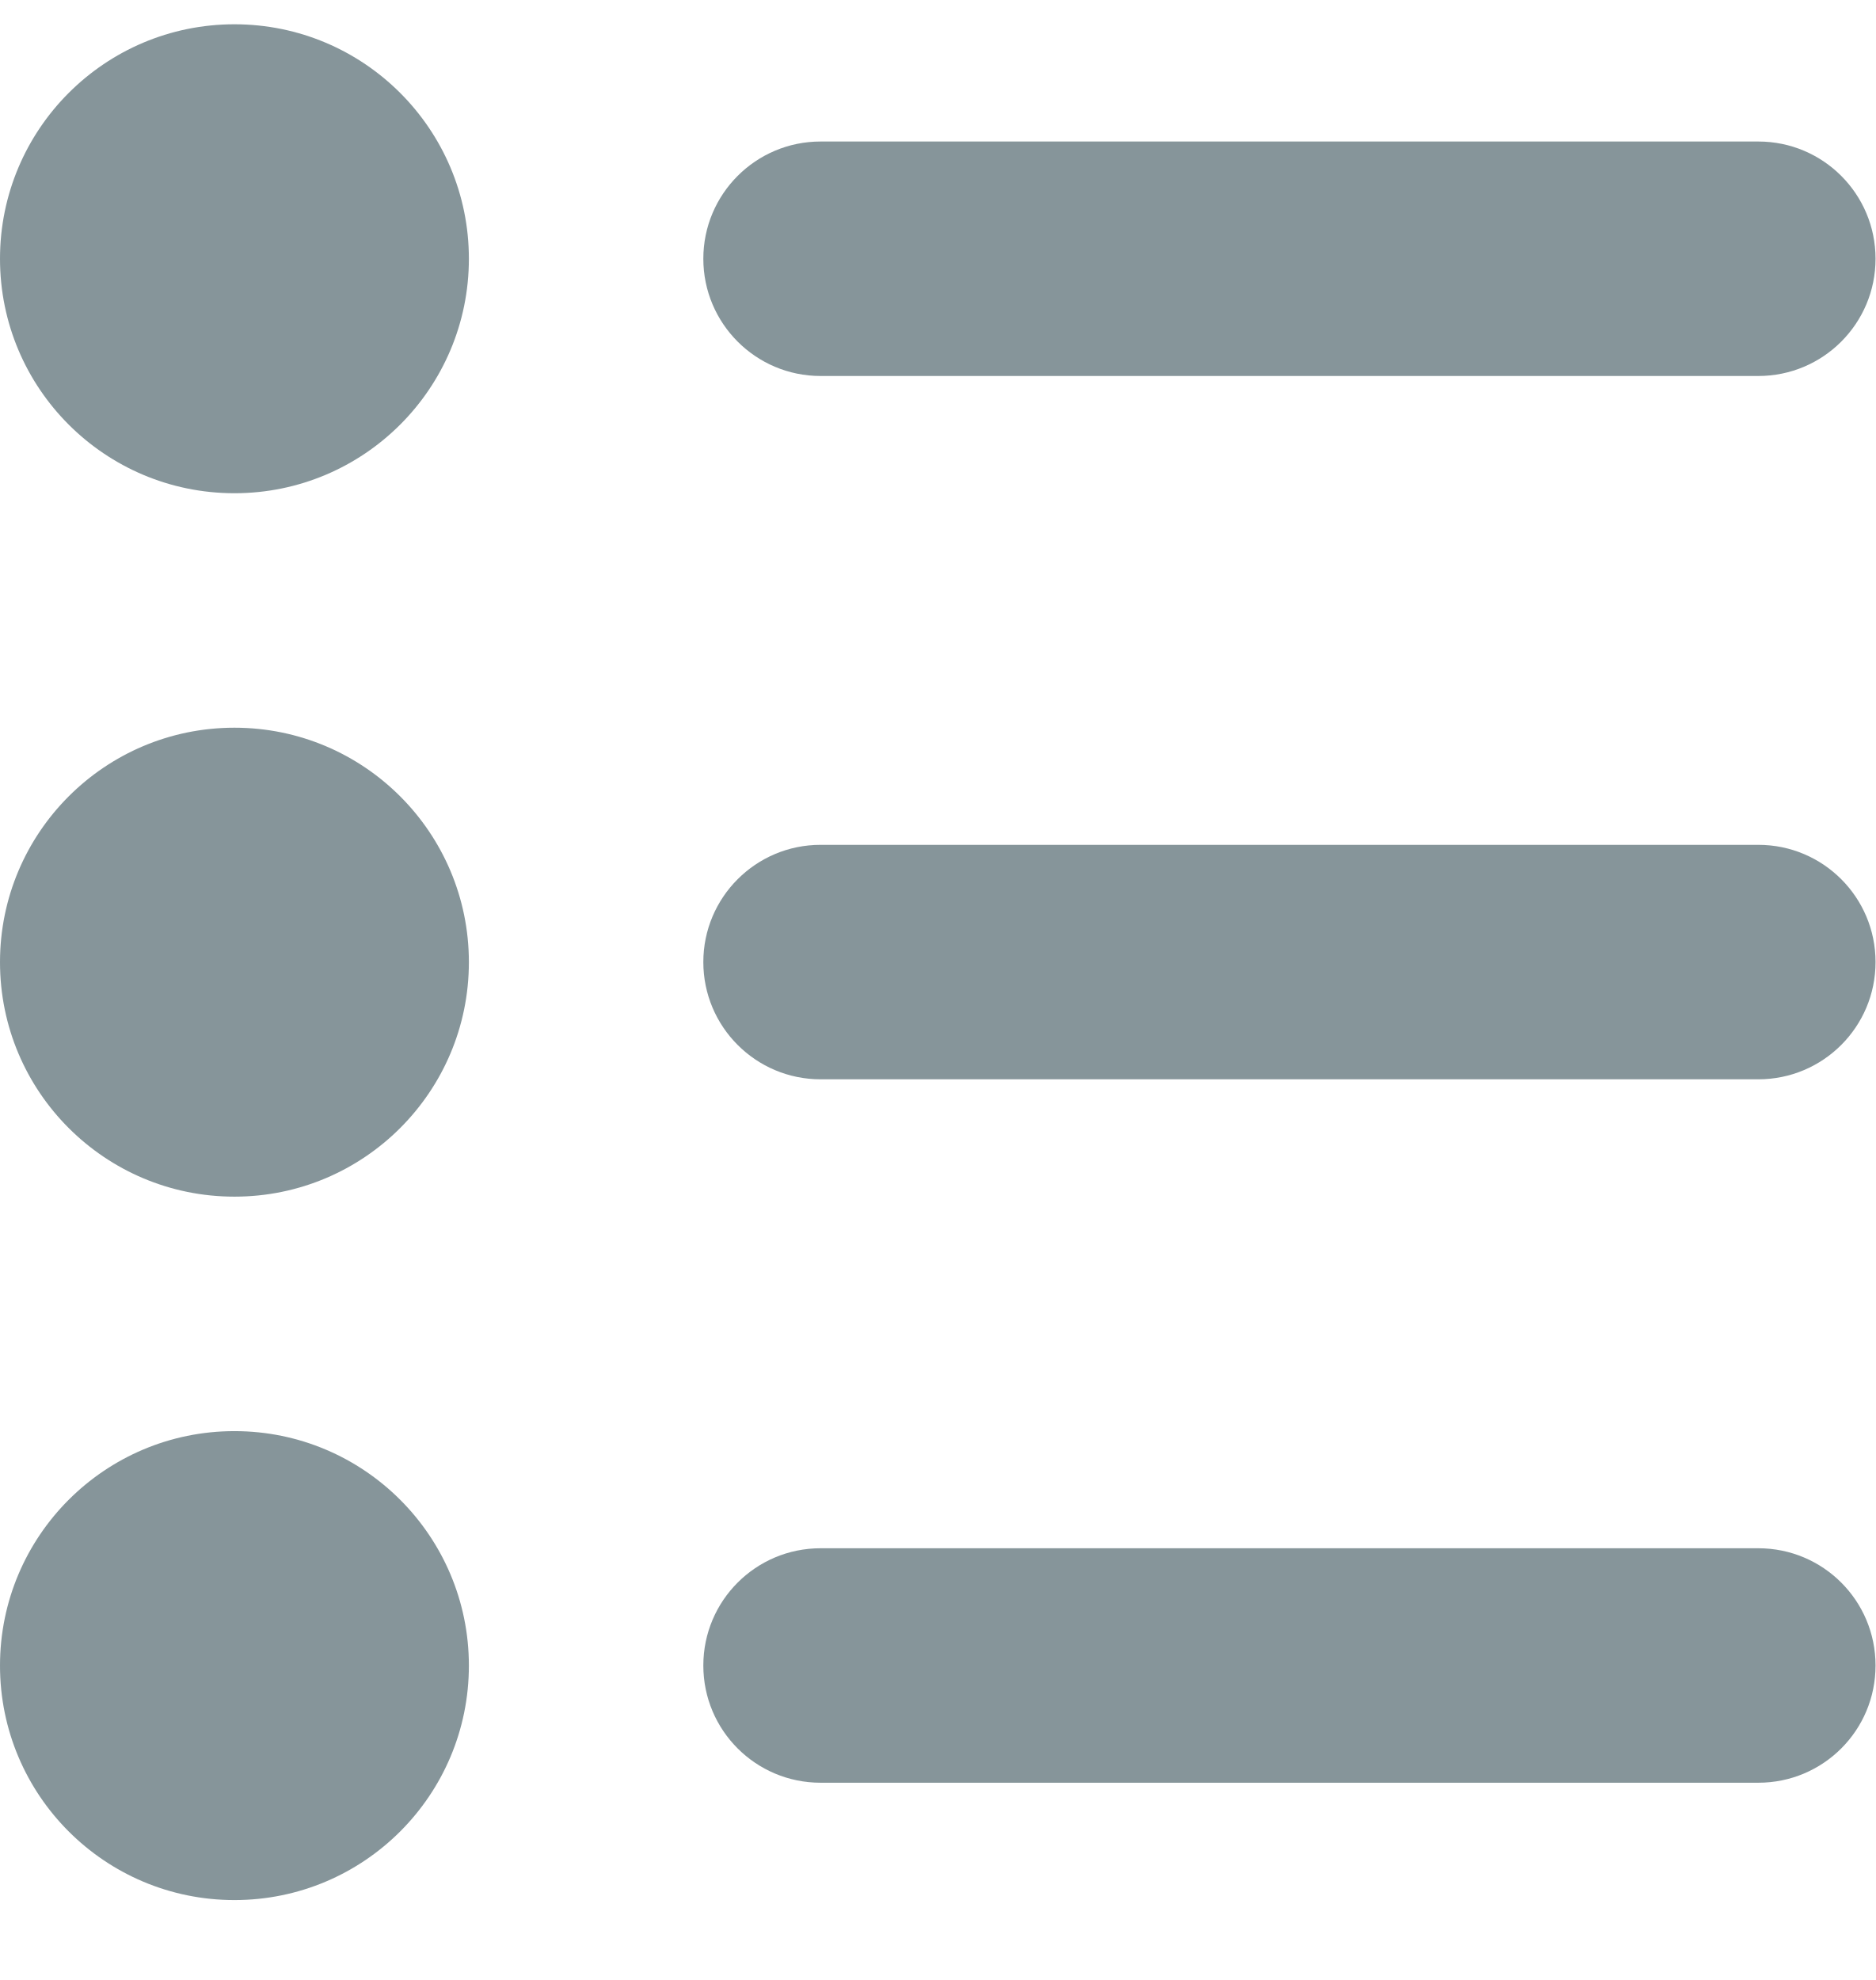
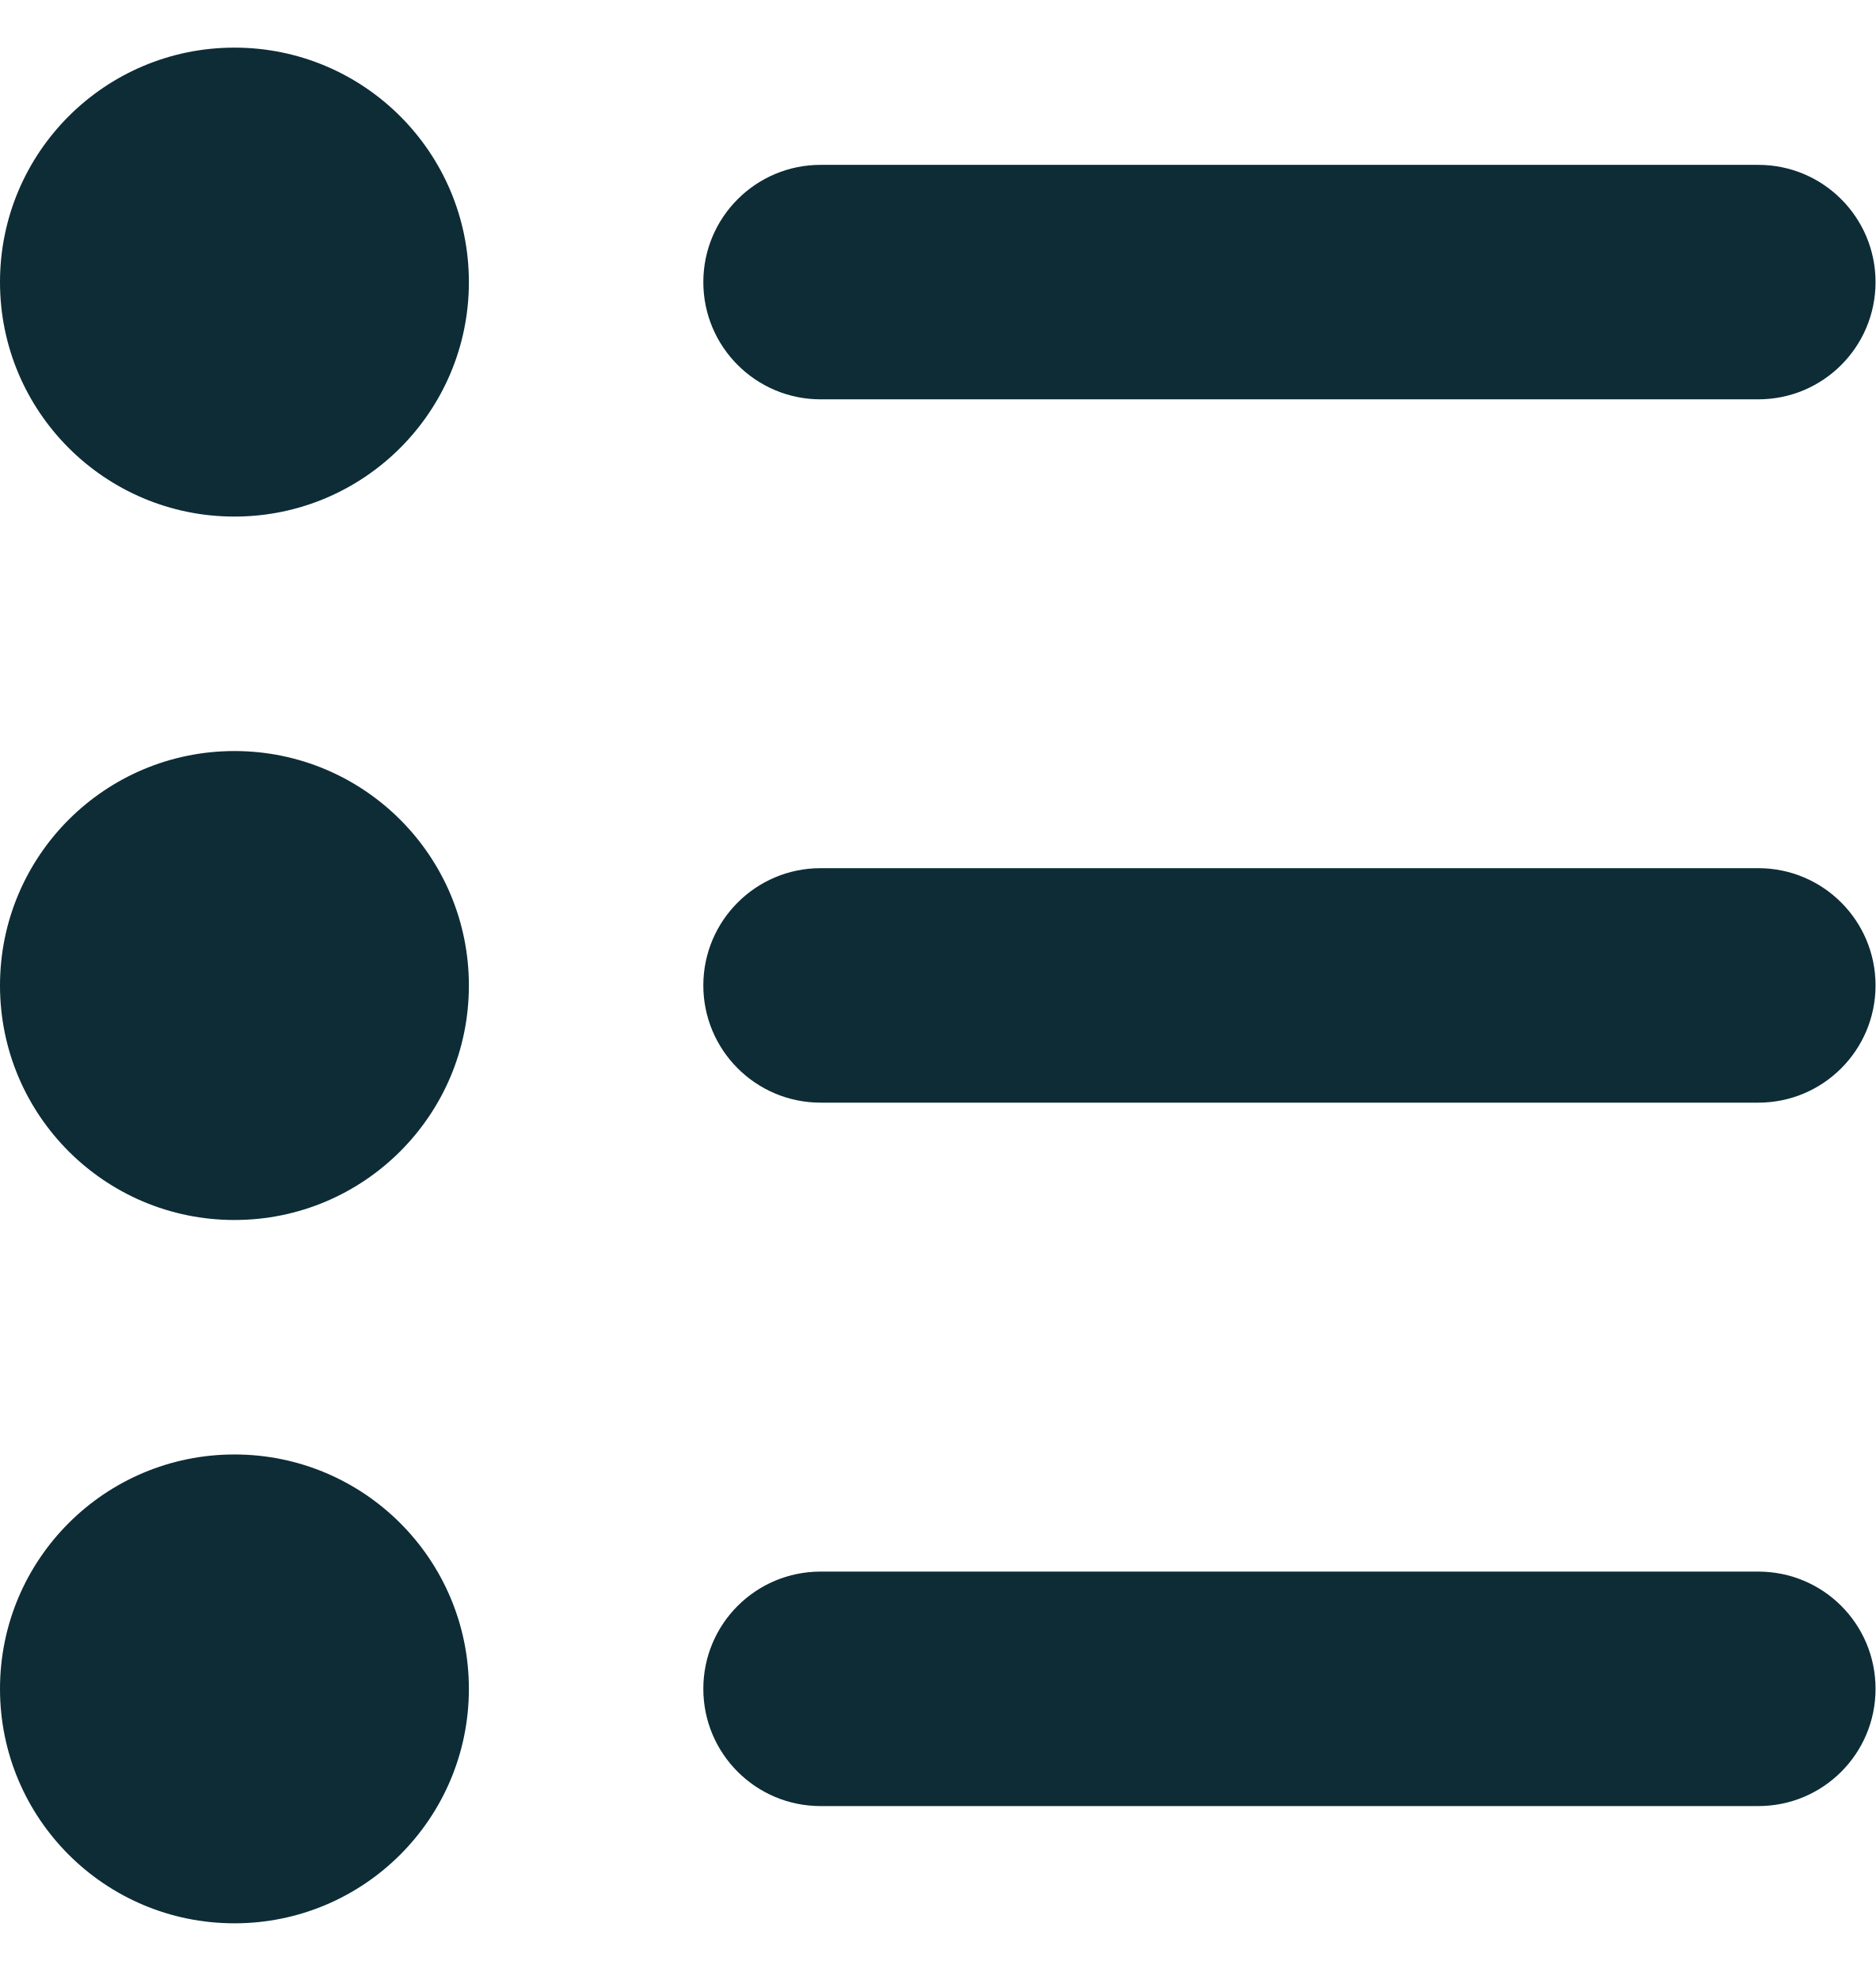
<svg xmlns="http://www.w3.org/2000/svg" width="18" height="19" viewBox="0 0 18 19" fill="none">
-   <g opacity="0.5">
-     <path d="M2.25 4.733C3.493 4.733 4.5 3.726 4.5 2.483C4.5 1.241 3.493 0.233 2.25 0.233C1.007 0.233 0 1.241 0 2.483C0 3.726 1.007 4.733 2.25 4.733Z" fill="#0D2C36" />
-     <path d="M16.875 3.608H7.875C7.254 3.608 6.75 3.104 6.75 2.483C6.75 1.862 7.254 1.358 7.875 1.358H16.875C17.497 1.358 18 1.862 18 2.483C18 3.104 17.497 3.608 16.875 3.608Z" fill="#0D2C36" />
-     <path d="M2.25 18.233C3.493 18.233 4.5 17.226 4.5 15.983C4.5 14.741 3.493 13.733 2.25 13.733C1.007 13.733 0 14.741 0 15.983C0 17.226 1.007 18.233 2.25 18.233Z" fill="#0D2C36" />
-     <path d="M16.875 17.107H7.875C7.254 17.107 6.75 16.605 6.75 15.982C6.75 15.36 7.254 14.857 7.875 14.857H16.875C17.497 14.857 18 15.36 18 15.982C18 16.605 17.497 17.107 16.875 17.107Z" fill="#0D2C36" />
-     <path d="M2.25 11.483C3.493 11.483 4.5 10.476 4.5 9.233C4.5 7.991 3.493 6.983 2.25 6.983C1.007 6.983 0 7.991 0 9.233C0 10.476 1.007 11.483 2.25 11.483Z" fill="#0D2C36" />
-     <path d="M16.875 10.357H7.875C7.254 10.357 6.75 9.853 6.75 9.232C6.75 8.611 7.254 8.107 7.875 8.107H16.875C17.497 8.107 18 8.611 18 9.232C18 9.853 17.497 10.357 16.875 10.357Z" fill="#0D2C36" />
-   </g>
+   <path d="M2.25 4.957C3.493 4.957 4.5 3.95 4.5 2.707C4.5 1.464 3.493 0.457 2.25 0.457C1.007 0.457 0 1.464 0 2.707C0 3.95 1.007 4.957 2.25 4.957Z" fill="#0D2C36" />
+   <path d="M16.875 3.832H7.875C7.254 3.832 6.75 3.328 6.75 2.707C6.75 2.086 7.254 1.582 7.875 1.582H16.875C17.497 1.582 18 2.086 18 2.707C18 3.328 17.497 3.832 16.875 3.832Z" fill="#0D2C36" />
+   <path d="M2.25 18.456C3.493 18.456 4.5 17.449 4.5 16.206C4.5 14.964 3.493 13.957 2.25 13.957C1.007 13.957 0 14.964 0 16.206C0 17.449 1.007 18.456 2.25 18.456Z" fill="#0D2C36" />
+   <path d="M16.875 17.331H7.875C7.254 17.331 6.75 16.828 6.75 16.206C6.75 15.583 7.254 15.081 7.875 15.081H16.875C17.497 15.081 18 15.583 18 16.206C18 16.828 17.497 17.331 16.875 17.331Z" fill="#0D2C36" />
+   <path d="M2.25 11.707C3.493 11.707 4.5 10.7 4.5 9.457C4.5 8.214 3.493 7.207 2.25 7.207C1.007 7.207 0 8.214 0 9.457C0 10.7 1.007 11.707 2.25 11.707Z" fill="#0D2C36" />
+   <path d="M16.875 10.581H7.875C7.254 10.581 6.75 10.077 6.75 9.456C6.75 8.835 7.254 8.331 7.875 8.331H16.875C17.497 8.331 18 8.835 18 9.456C18 10.077 17.497 10.581 16.875 10.581Z" fill="#0D2C36" />
</svg>
